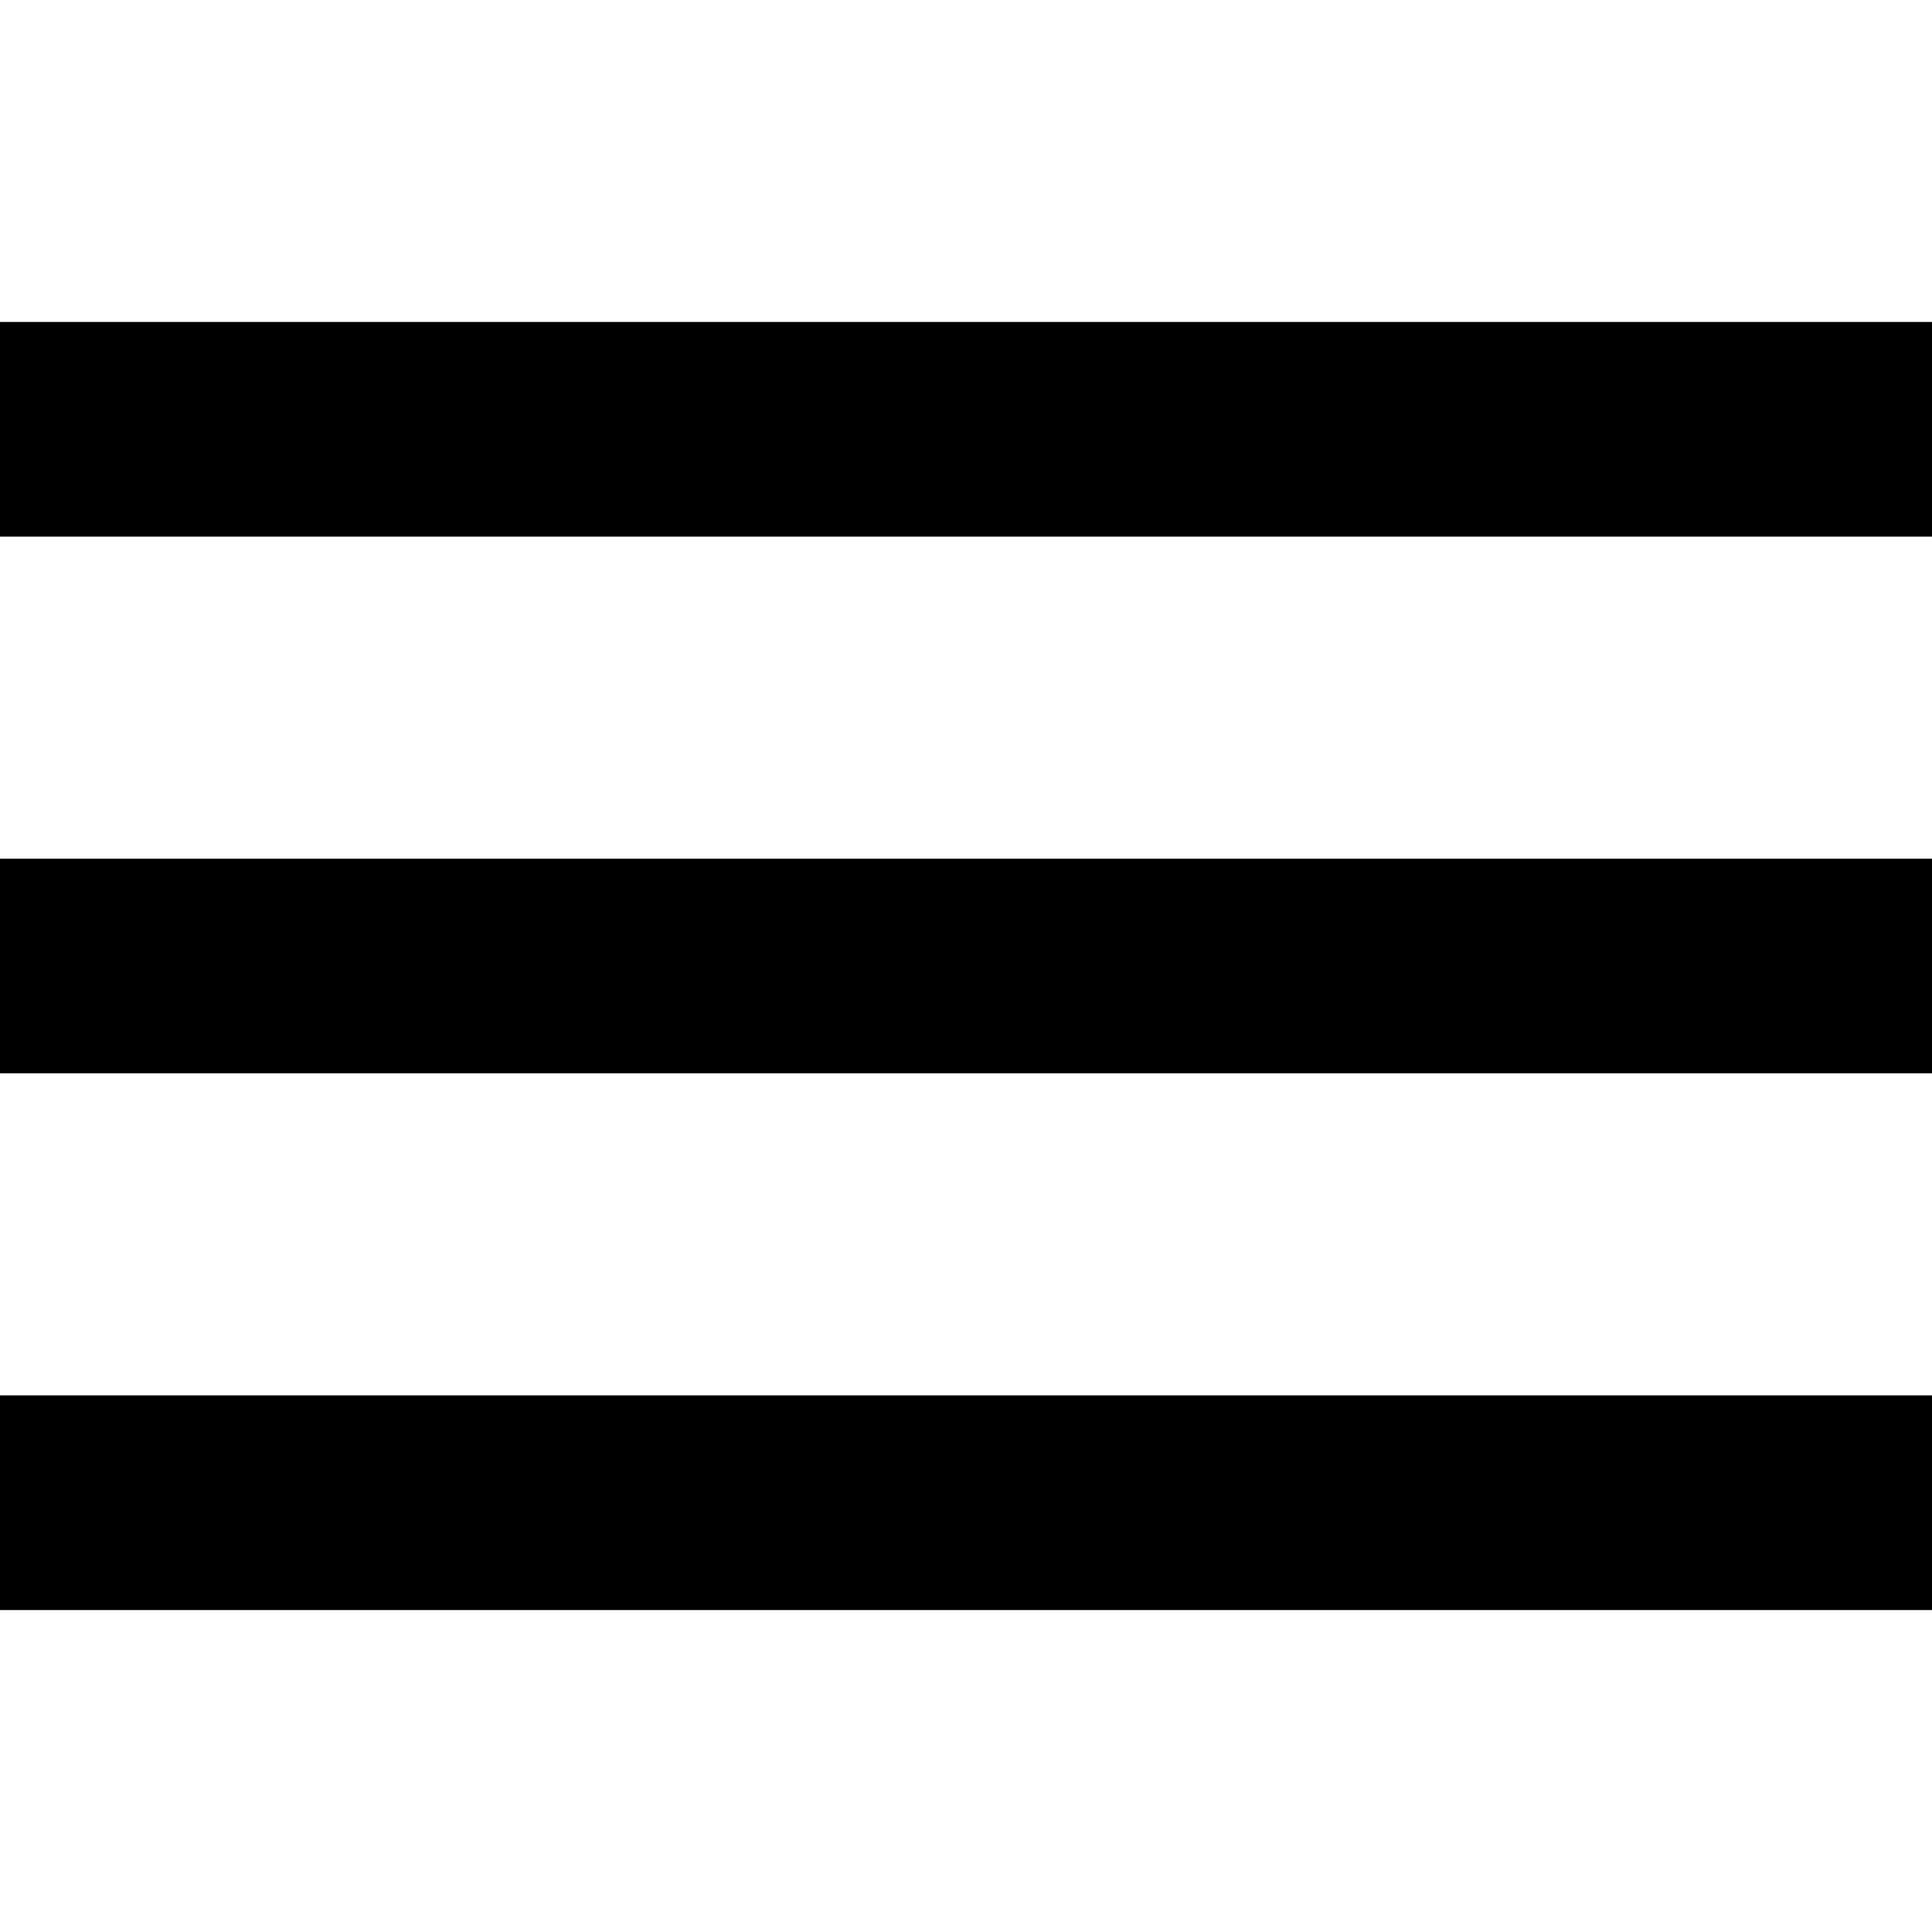
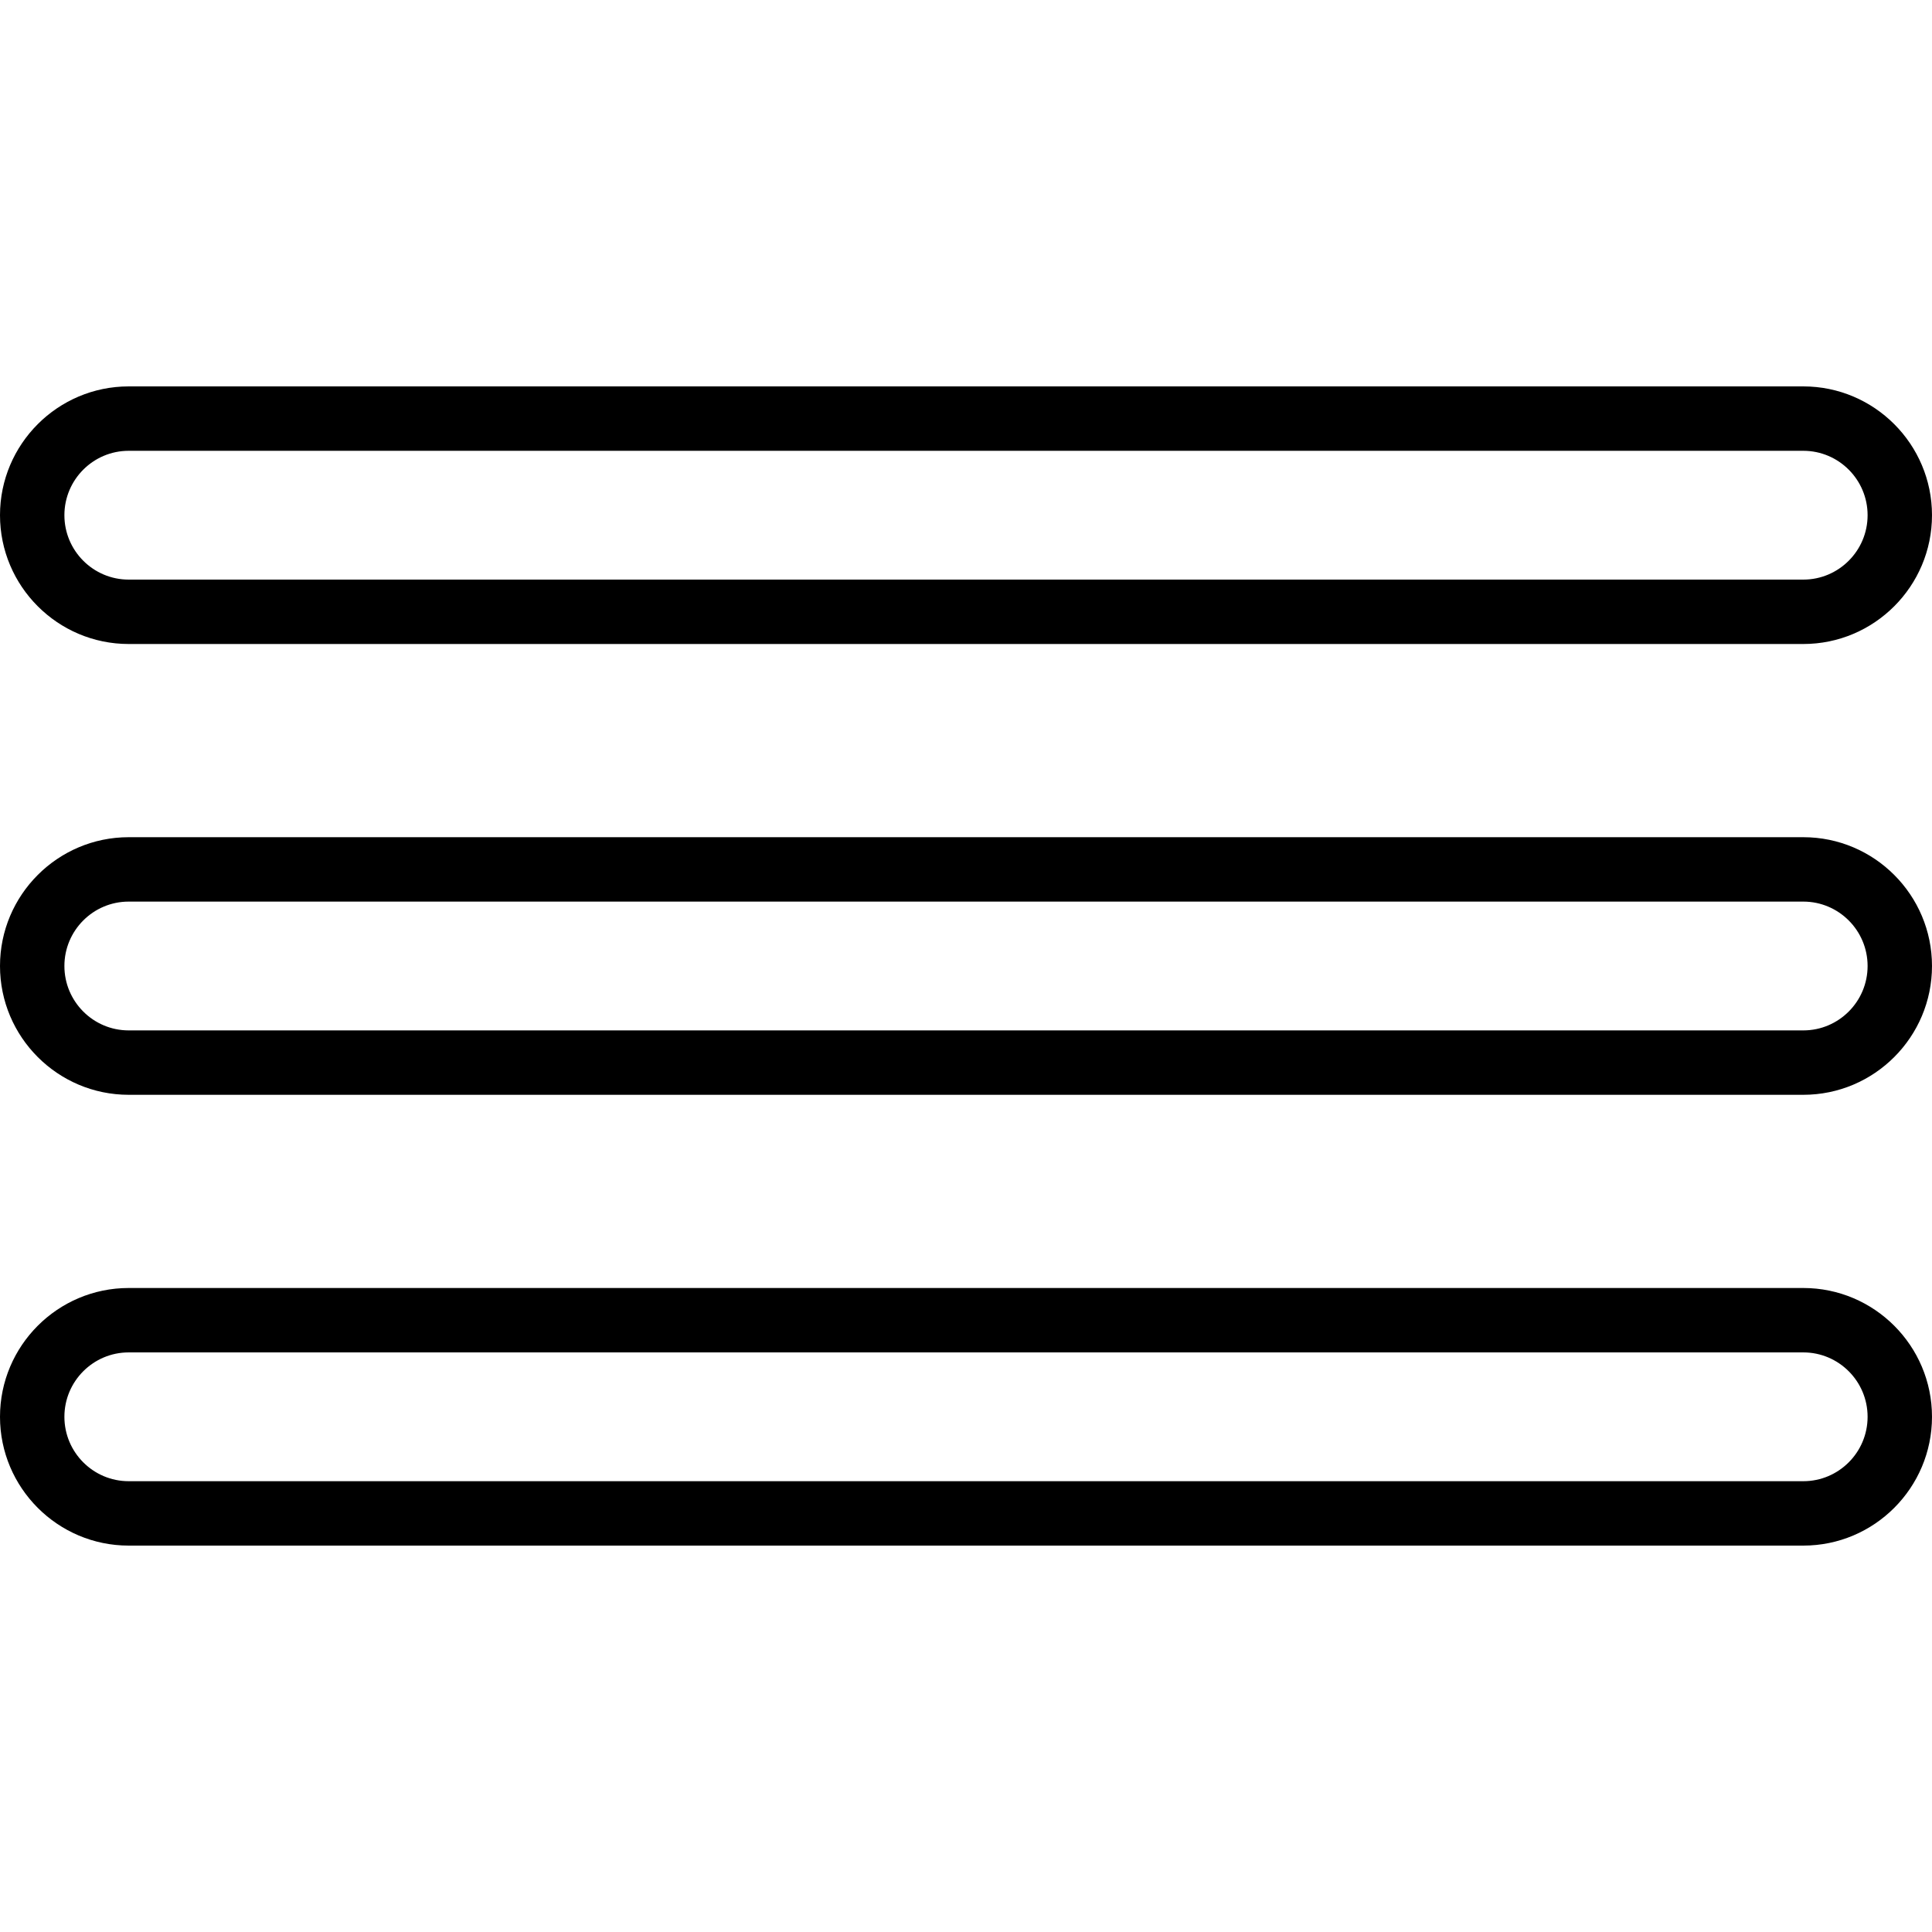
- <svg xmlns="http://www.w3.org/2000/svg" version="1.1" id="Capa_1" x="0px" y="0px" viewBox="0 0 384 384" style="enable-background:new 0 0 384 384;" xml:space="preserve">
+ <svg xmlns="http://www.w3.org/2000/svg" version="1.1" id="Capa_1" x="0px" y="0px" viewBox="0 0 409.6 409.6" style="enable-background:new 0 0 409.6 409.6;" xml:space="preserve">
  <g>
    <g>
-       <g>
-         <rect x="0" y="277.333" width="384" height="42.667" />
-         <rect x="0" y="170.667" width="384" height="42.667" />
-         <rect x="0" y="64" width="384" height="42.667" />
-       </g>
+       <path d="M382.321,81.92H27.279C12.24,81.92,0,94.17,0,109.227s12.24,27.307,27.279,27.307h355.041    c15.039,0,27.279-12.25,27.279-27.307S397.36,81.92,382.321,81.92z M382.321,122.88H27.279c-7.513,0-13.626-6.124-13.626-13.653    c0-7.53,6.113-13.653,13.626-13.653h355.041c7.513,0,13.626,6.124,13.626,13.653C395.947,116.756,389.833,122.88,382.321,122.88z" />
+     </g>
+   </g>
+   <g>
+     <g>
+       <path d="M382.321,177.493H27.279C12.24,177.493,0,189.744,0,204.8s12.24,27.307,27.279,27.307h355.041    c15.039,0,27.279-12.25,27.279-27.307S397.36,177.493,382.321,177.493z M382.321,218.453H27.279    c-7.513,0-13.626-6.123-13.626-13.653c0-7.53,6.113-13.653,13.626-13.653h355.041c7.513,0,13.626,6.124,13.626,13.653    C395.947,212.33,389.833,218.453,382.321,218.453z" />
+     </g>
+   </g>
+   <g>
+     <g>
+       <path d="M382.321,273.067H27.279C12.24,273.067,0,285.317,0,300.373c0,15.056,12.24,27.307,27.279,27.307h355.041    c15.039,0,27.279-12.25,27.279-27.307C409.6,285.317,397.36,273.067,382.321,273.067z M382.321,314.027H27.279    c-7.513,0-13.626-6.124-13.626-13.653c0-7.53,6.113-13.653,13.626-13.653h355.041c7.513,0,13.626,6.124,13.626,13.653    C395.947,307.903,389.833,314.027,382.321,314.027z" />
    </g>
  </g>
  <g>
</g>
  <g>
</g>
  <g>
</g>
  <g>
</g>
  <g>
</g>
  <g>
</g>
  <g>
</g>
  <g>
</g>
  <g>
</g>
  <g>
</g>
  <g>
</g>
  <g>
</g>
  <g>
</g>
  <g>
</g>
  <g>
</g>
</svg>
